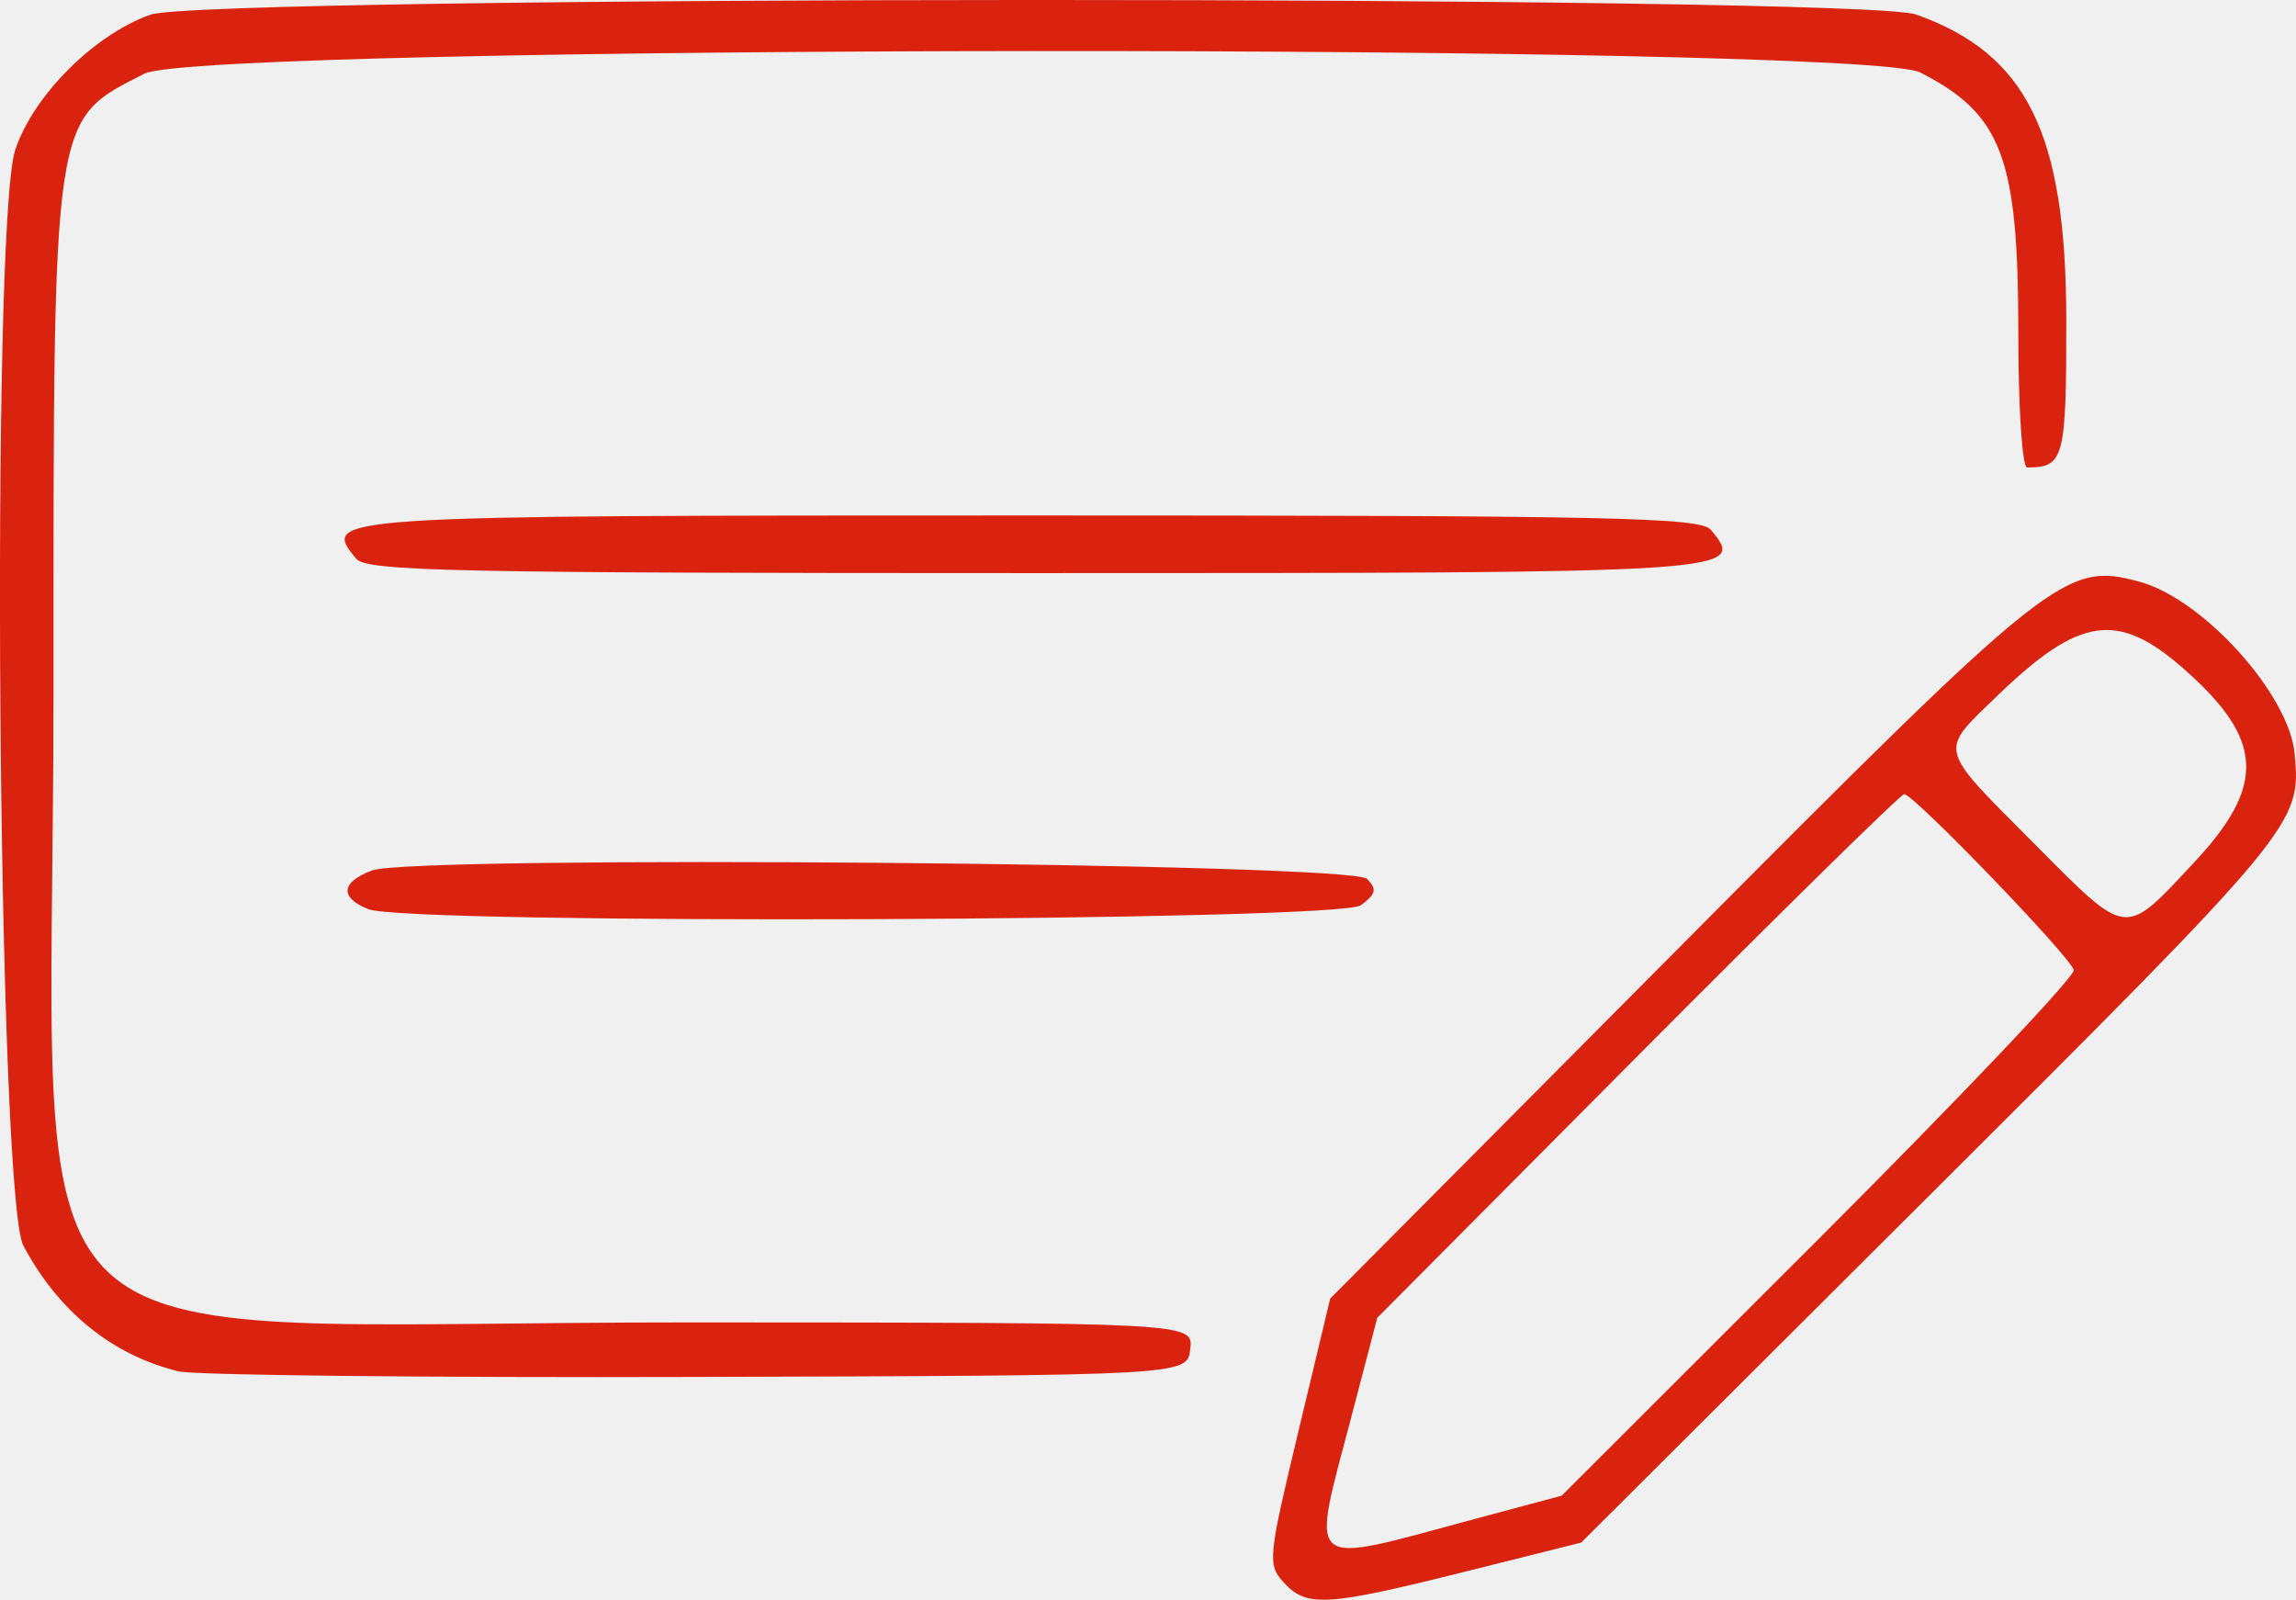
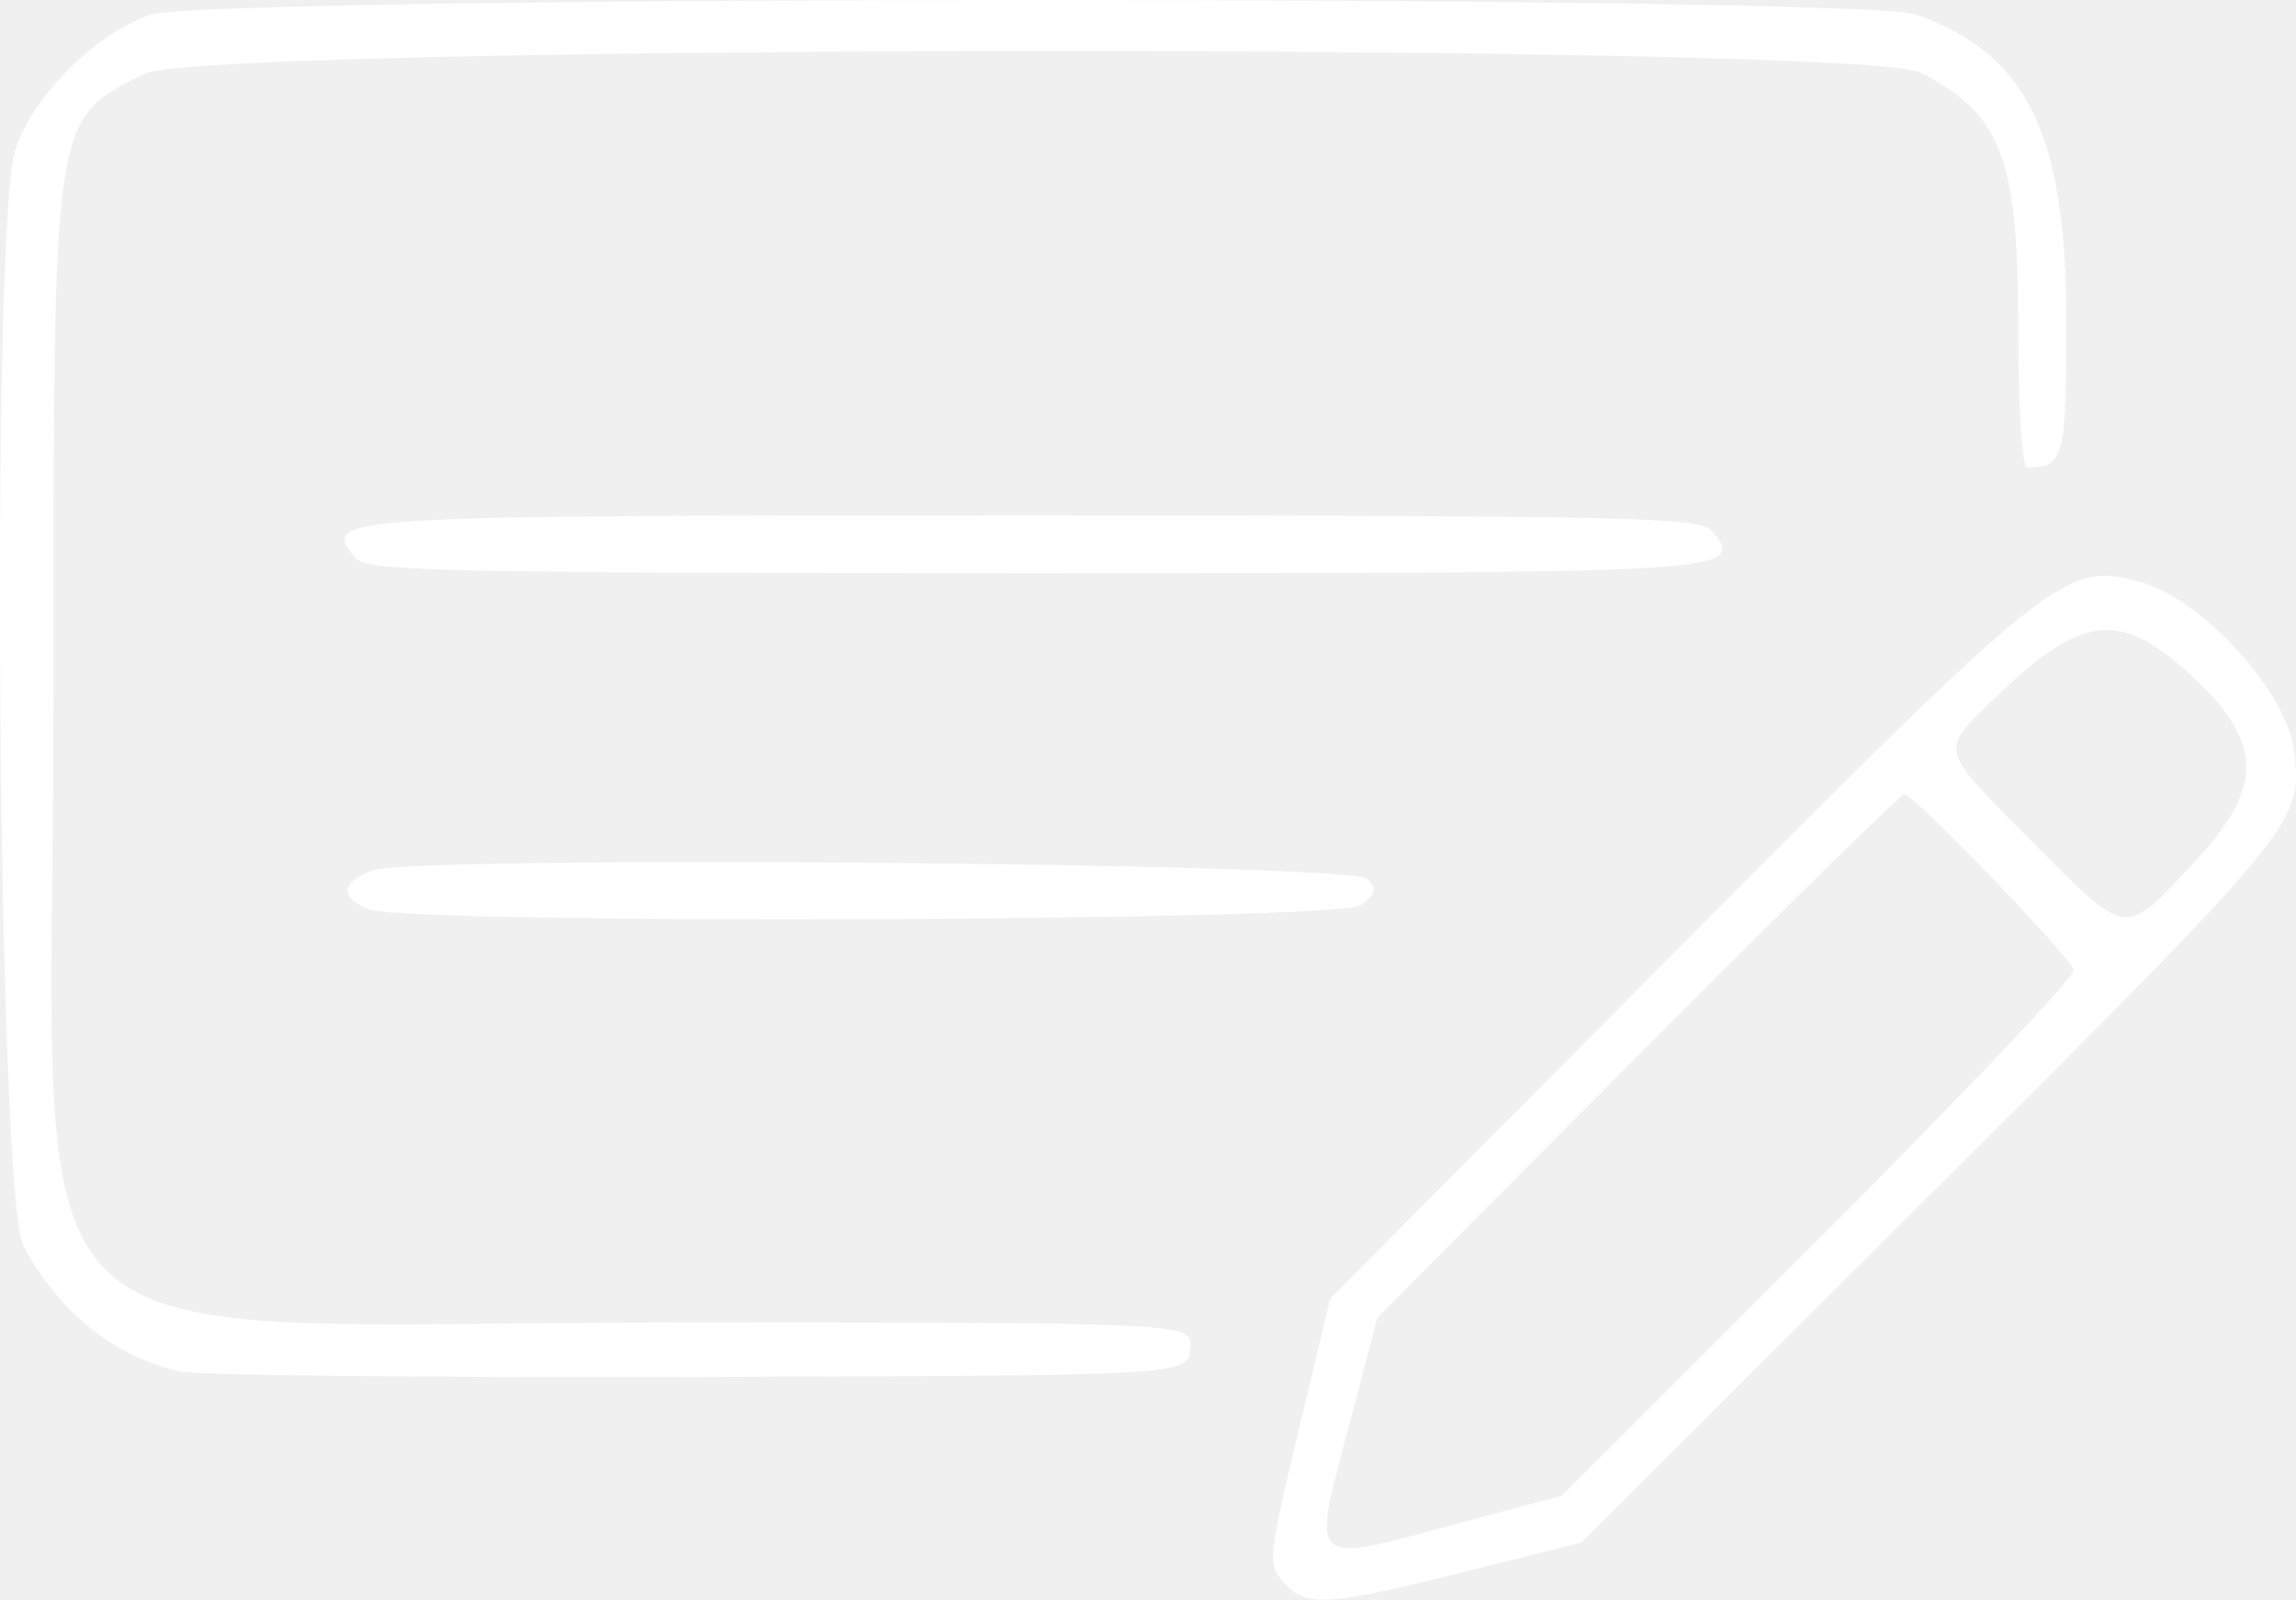
<svg xmlns="http://www.w3.org/2000/svg" version="1.1" viewBox="0 0 238.97 166.49">
  <g transform="translate(-17.469 -18.399)">
-     <path d="m151.08 183.09c-1.698-1.876-1.636-2.508 1.535-15.75l3.304-13.796 36.051-36.259c39.147-39.373 40.466-40.423 48.174-38.347 6.597 1.776 15.552 11.683 16.146 17.86 0.708 7.367 0.411 7.725-38.435 46.443l-35.815 35.697-12.192 3.053c-14.313 3.584-16.407 3.706-18.767 1.098zm19.947-6.625 8.989-2.411 26.78-26.755c14.729-14.715 26.659-27.291 26.511-27.948-0.303-1.343-16.654-18.307-17.645-18.307-0.351 0-12.835 12.262-27.742 27.25l-27.104 27.25-2.639 10.083c-4.309 16.467-5.233 15.689 12.85 10.837zm74.763-68.258c7.568-8.091 7.326-12.844-1.028-20.197-6.882-6.058-10.86-5.473-19.474 2.862-6.057 5.862-6.243 5.132 3.922 15.345 9.809 9.855 9.281 9.791 16.579 1.989zm-209.75 52.907c-6.894-1.689-12.487-6.219-16.136-13.07-2.677-5.026-3.426-106.29-0.843-114.06 1.876-5.649 8.225-11.994 14.063-14.055 5.74-2.026 178.02-2.051 183.75-0.026 11.556 4.085 15.641 12.38 15.654 31.787 0.01 14.461-0.228 15.357-4.072 15.357-0.514 0-0.918-6.177-0.918-14.032 0-18.232-1.696-22.729-10.21-27.074-5.984-3.054-178.83-2.936-184.83 0.126-9.638 4.917-9.461 3.723-9.461 63.98 0 73.458-7.55 65.947 66.316 65.978 52.316 0.022 52.316 0.022 52 2.772-0.316 2.75-0.316 2.75-51.316 2.902-28.05 0.084-52.35-0.178-54-0.583zm19.75-48.101c-2.996-1.204-2.844-2.793 0.385-4.02 4.263-1.621 101.92-0.802 103.57 0.869 1.068 1.082 0.953 1.573-0.642 2.75-2.262 1.67-99.216 2.047-103.31 0.402zm-1.25-36.469c-3.71-4.47-3.242-4.5 70.5-4.5 60.34 0 69.415 0.193 70.5 1.5 3.71 4.47 3.242 4.5-70.5 4.5-60.34 0-69.415-0.193-70.5-1.5z" fill="#d9230f" />
+     <path d="m151.08 183.09c-1.698-1.876-1.636-2.508 1.535-15.75l3.304-13.796 36.051-36.259c39.147-39.373 40.466-40.423 48.174-38.347 6.597 1.776 15.552 11.683 16.146 17.86 0.708 7.367 0.411 7.725-38.435 46.443l-35.815 35.697-12.192 3.053c-14.313 3.584-16.407 3.706-18.767 1.098zm19.947-6.625 8.989-2.411 26.78-26.755c14.729-14.715 26.659-27.291 26.511-27.948-0.303-1.343-16.654-18.307-17.645-18.307-0.351 0-12.835 12.262-27.742 27.25l-27.104 27.25-2.639 10.083c-4.309 16.467-5.233 15.689 12.85 10.837zm74.763-68.258c7.568-8.091 7.326-12.844-1.028-20.197-6.882-6.058-10.86-5.473-19.474 2.862-6.057 5.862-6.243 5.132 3.922 15.345 9.809 9.855 9.281 9.791 16.579 1.989zm-209.75 52.907c-6.894-1.689-12.487-6.219-16.136-13.07-2.677-5.026-3.426-106.29-0.843-114.06 1.876-5.649 8.225-11.994 14.063-14.055 5.74-2.026 178.02-2.051 183.75-0.026 11.556 4.085 15.641 12.38 15.654 31.787 0.01 14.461-0.228 15.357-4.072 15.357-0.514 0-0.918-6.177-0.918-14.032 0-18.232-1.696-22.729-10.21-27.074-5.984-3.054-178.83-2.936-184.83 0.126-9.638 4.917-9.461 3.723-9.461 63.98 0 73.458-7.55 65.947 66.316 65.978 52.316 0.022 52.316 0.022 52 2.772-0.316 2.75-0.316 2.75-51.316 2.902-28.05 0.084-52.35-0.178-54-0.583zm19.75-48.101c-2.996-1.204-2.844-2.793 0.385-4.02 4.263-1.621 101.92-0.802 103.57 0.869 1.068 1.082 0.953 1.573-0.642 2.75-2.262 1.67-99.216 2.047-103.31 0.402zm-1.25-36.469c-3.71-4.47-3.242-4.5 70.5-4.5 60.34 0 69.415 0.193 70.5 1.5 3.71 4.47 3.242 4.5-70.5 4.5-60.34 0-69.415-0.193-70.5-1.5z" fill="#ffffff" />
  </g>
</svg>
